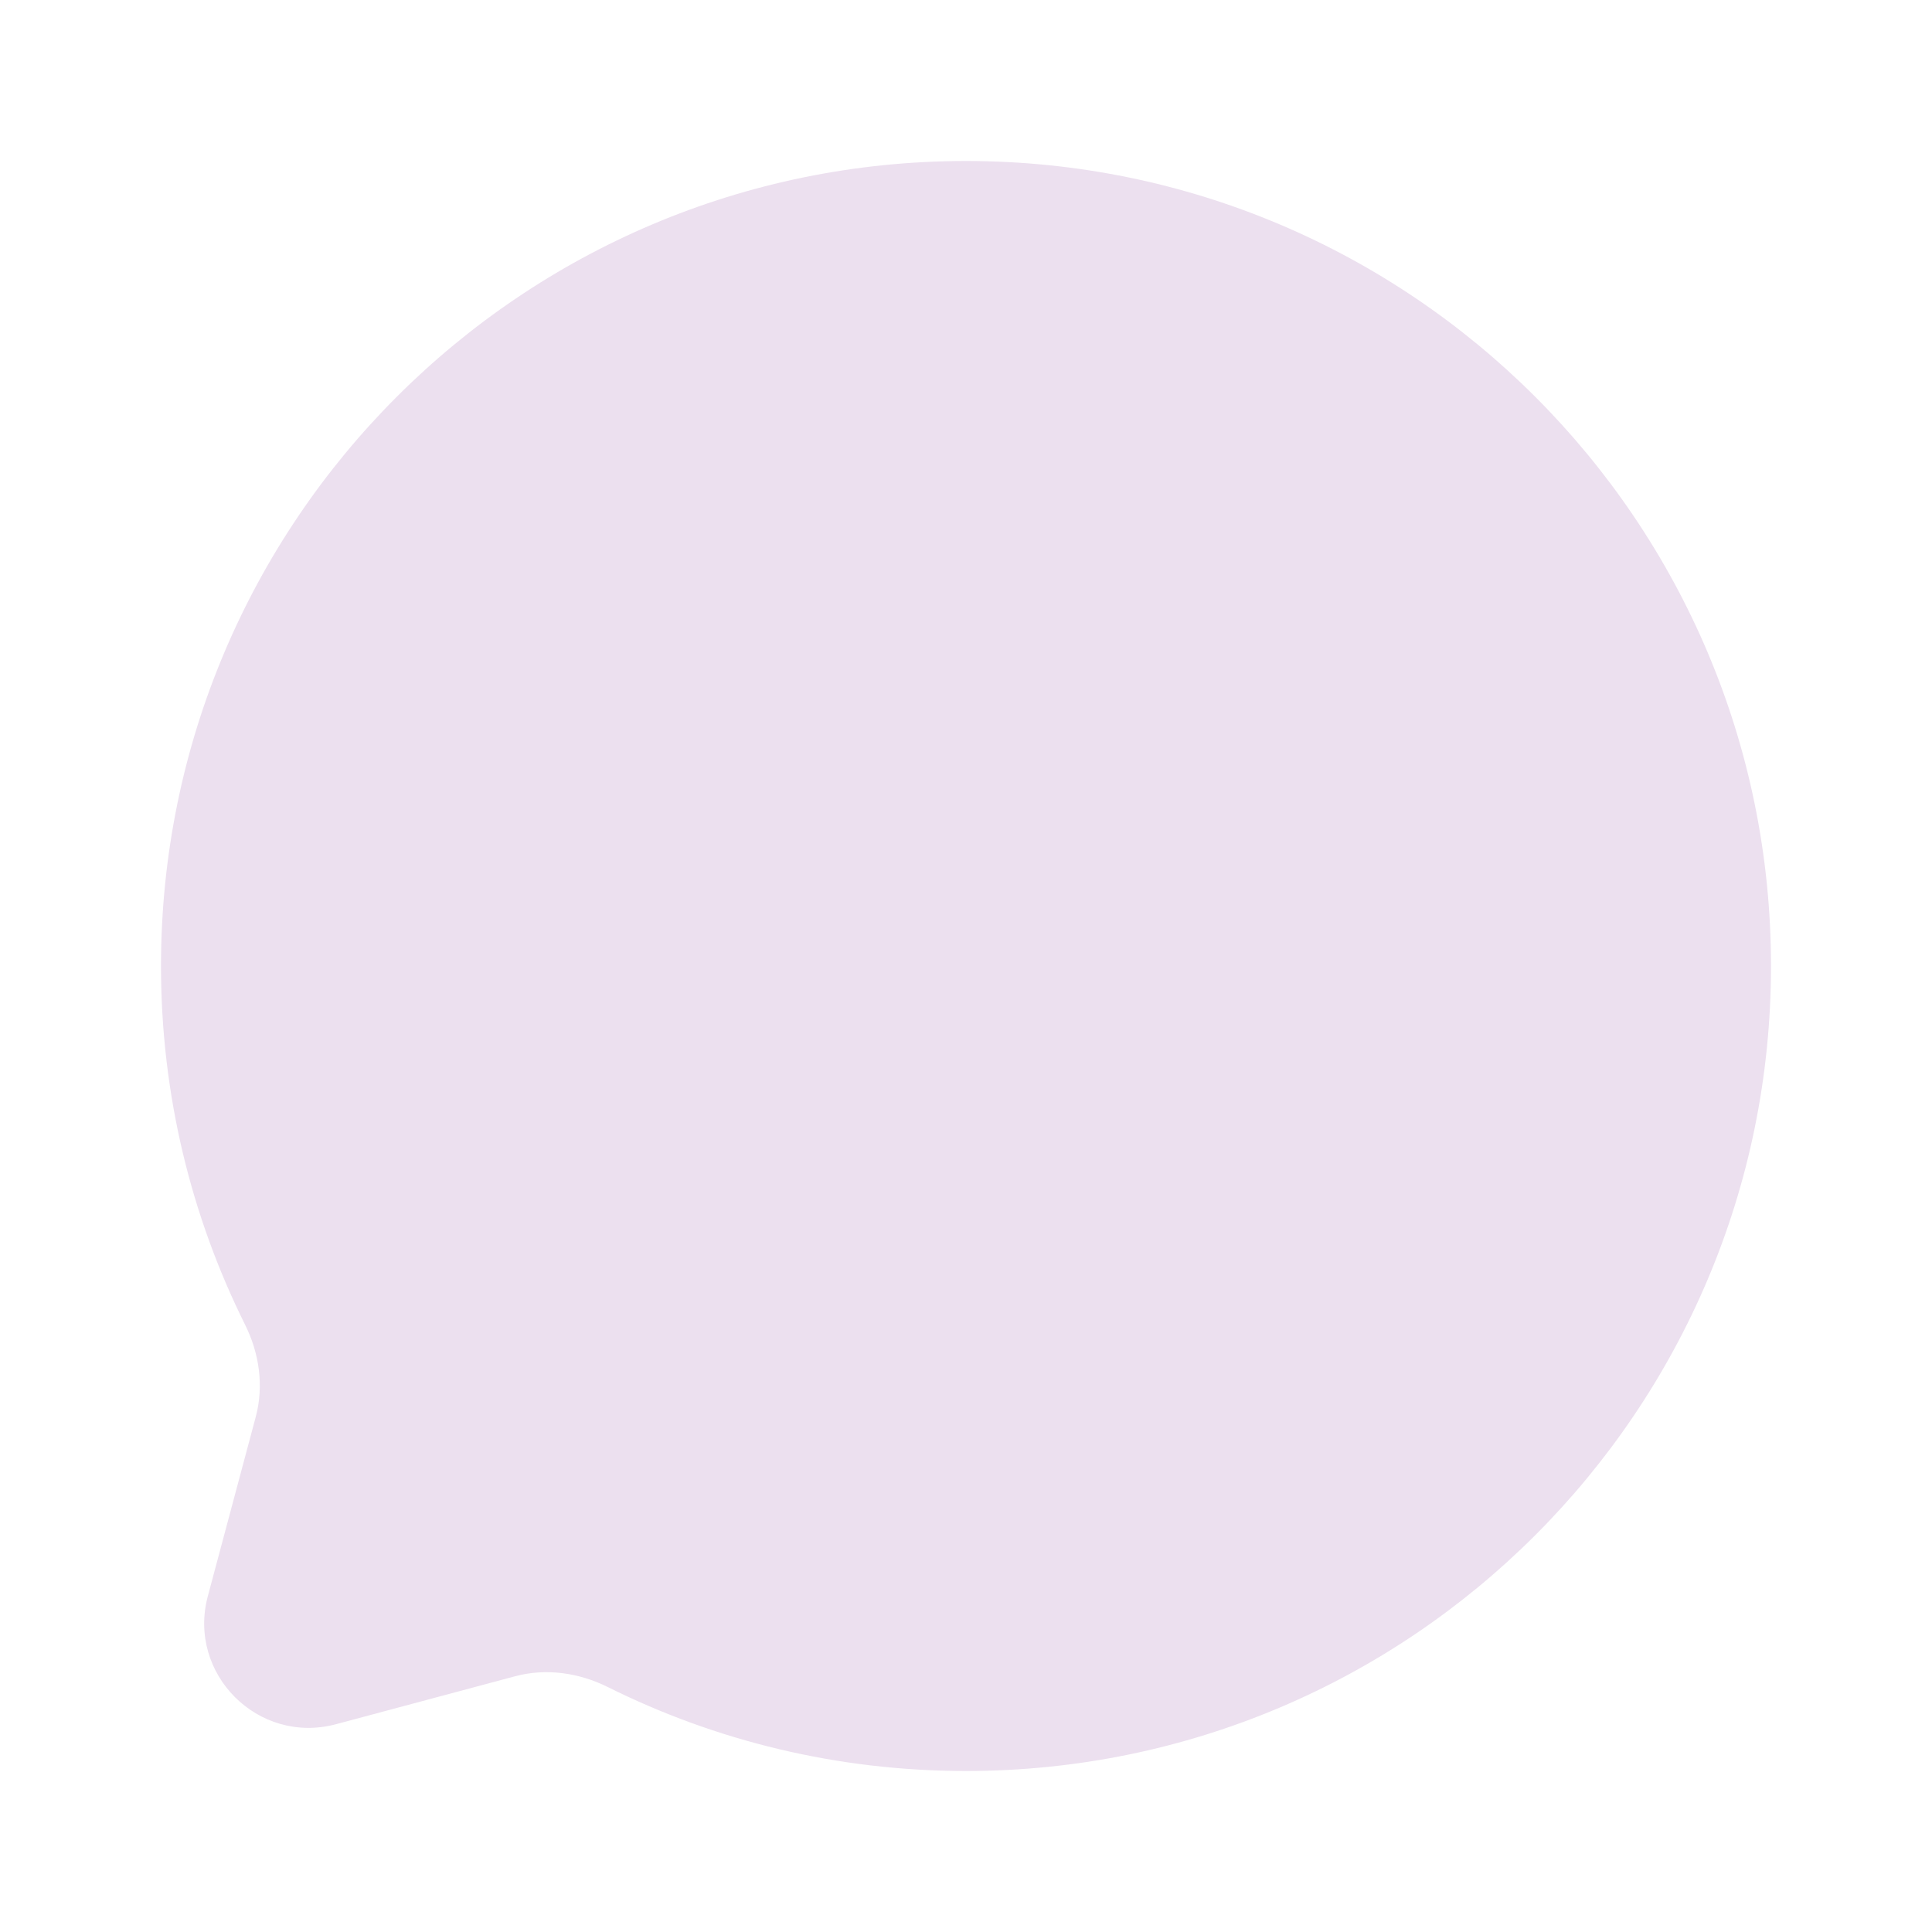
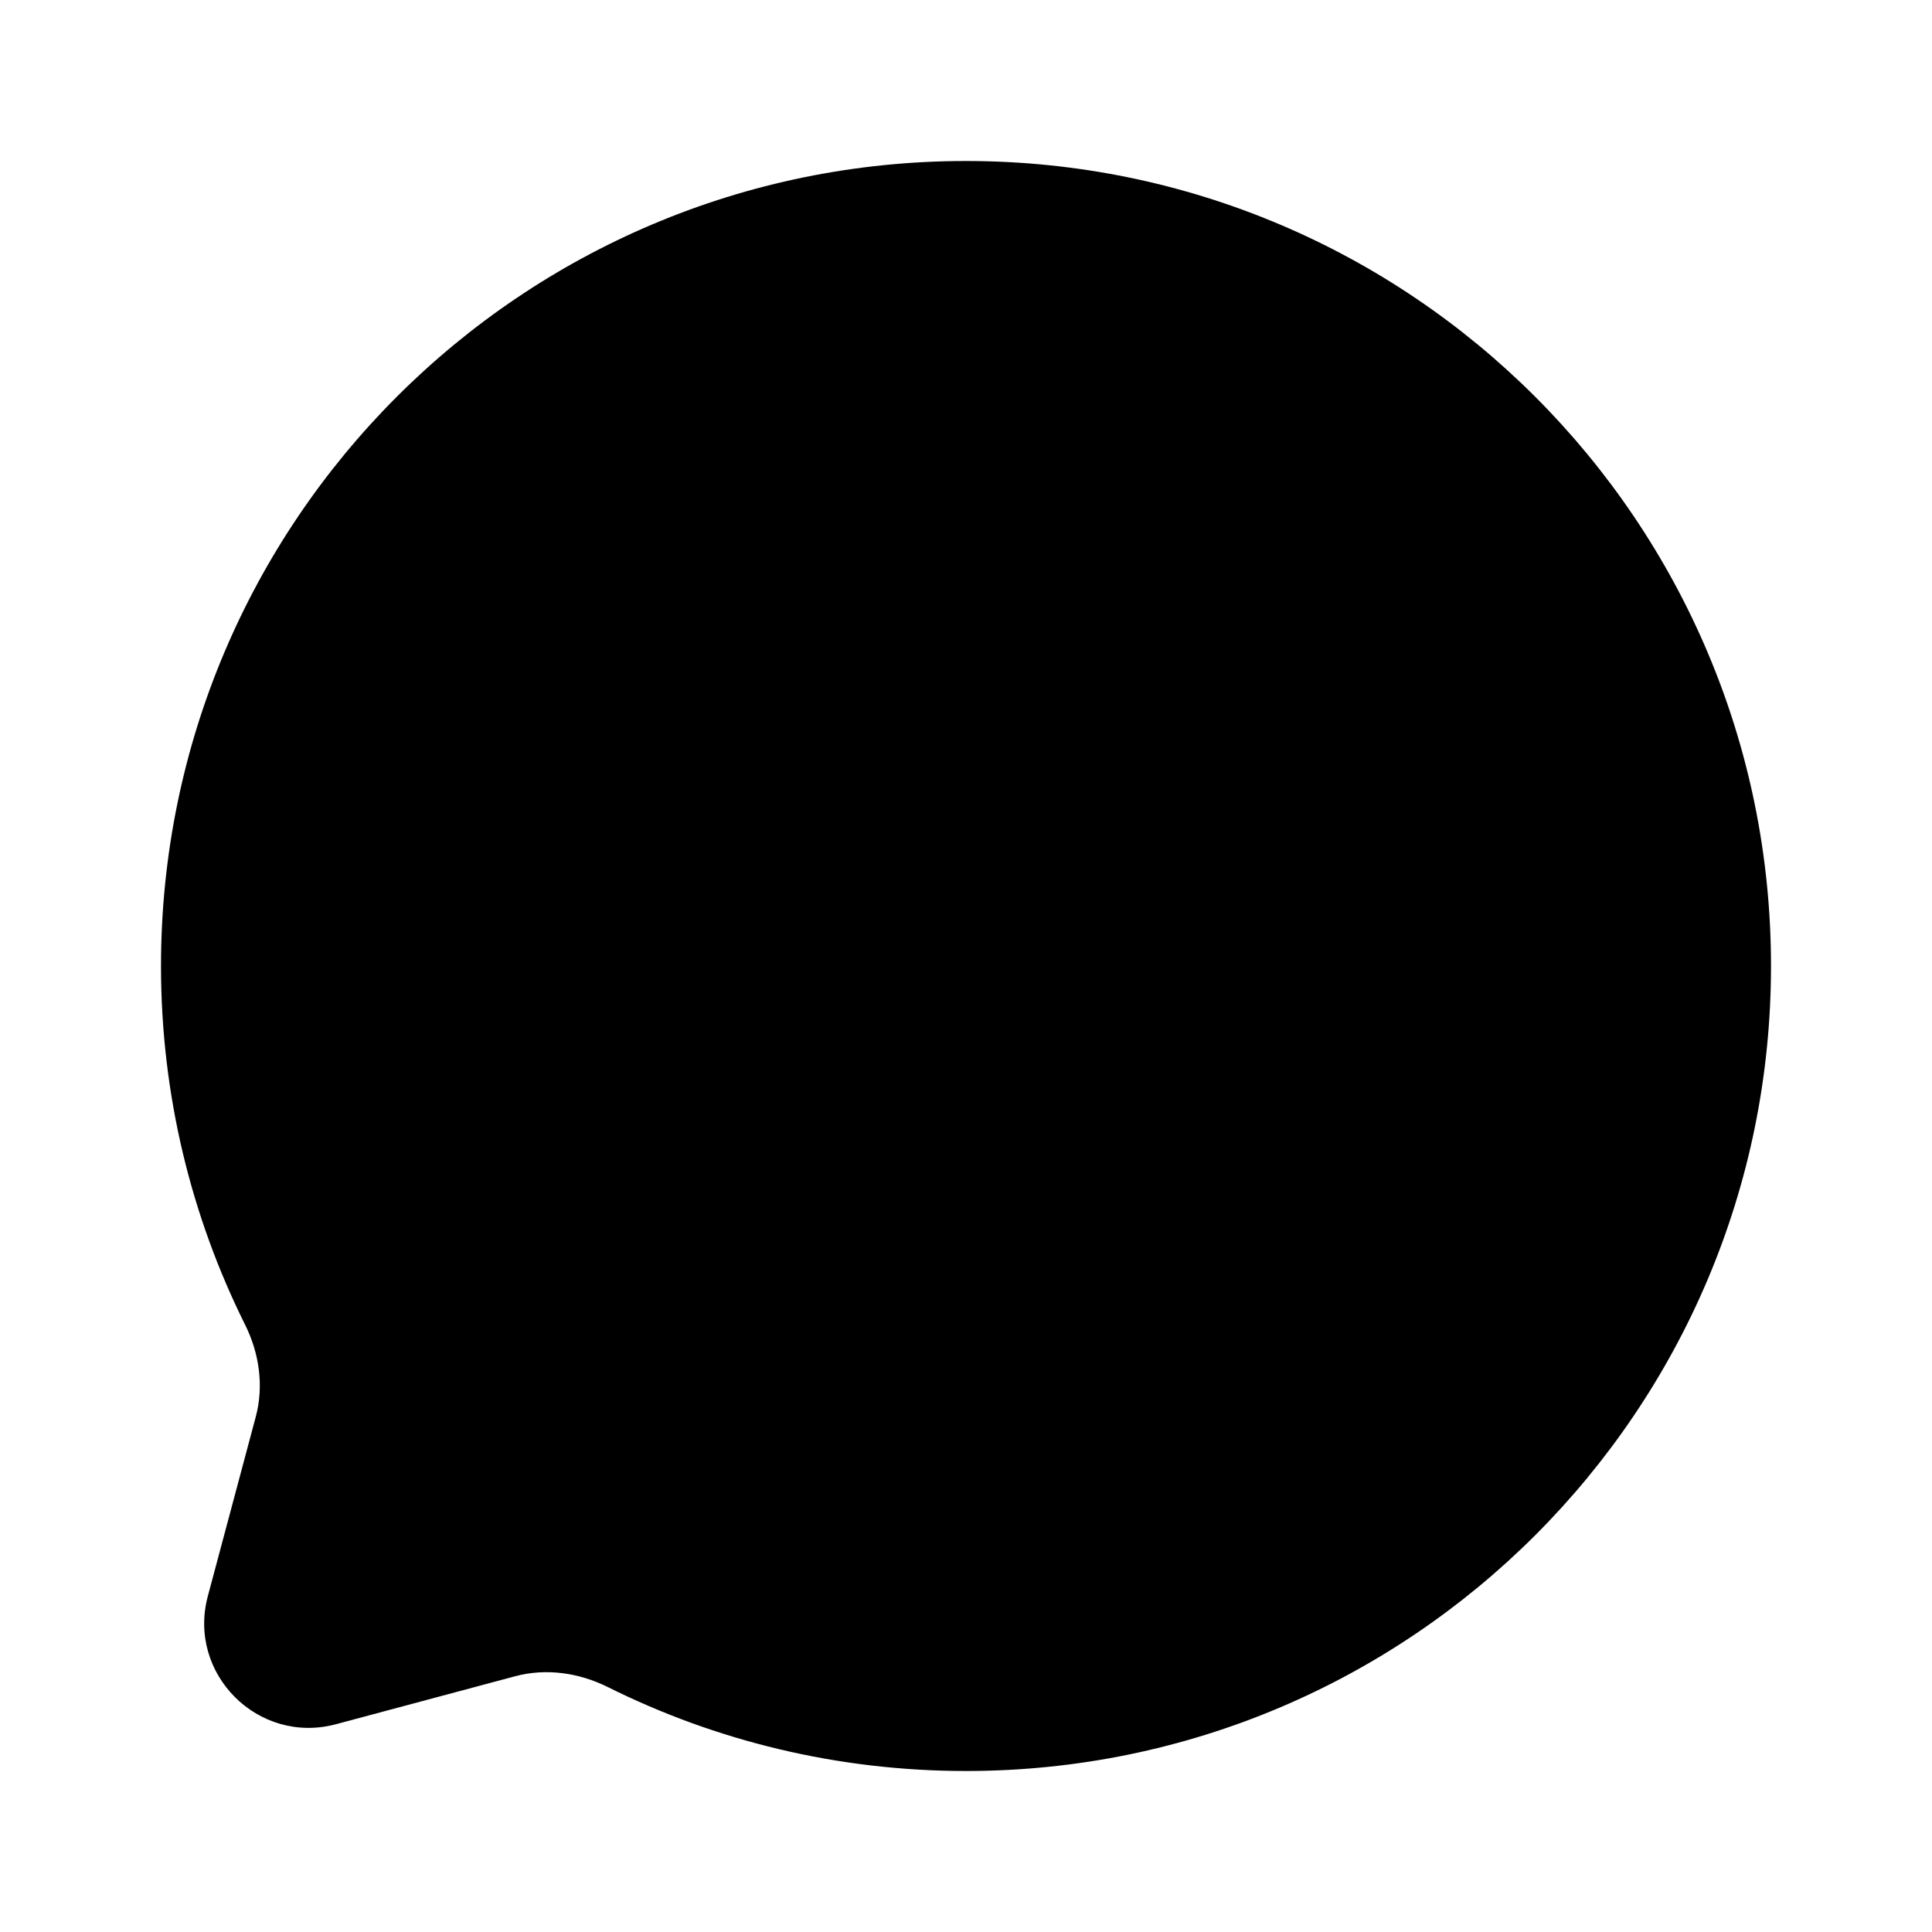
<svg xmlns="http://www.w3.org/2000/svg" width="800px" height="800px" viewBox="0 0 24 24">
-   <path style="fill:#ECE0EF;" d="M12 22C17.523 22 22 17.523 22 12C22 6.477 17.523 2 12 2C6.477 2 2 6.477 2 12C2 13.6 2.376 15.112 3.043 16.453C3.221 16.809 3.28 17.216 3.177 17.601L2.582 19.827C2.323 20.793 3.207 21.677 4.173 21.419L6.399 20.823C6.784 20.72 7.191 20.779 7.548 20.956C8.888 21.624 10.4 22 12 22Z" fill="#1C274C" />
+   <path d="M12 22C17.523 22 22 17.523 22 12C22 6.477 17.523 2 12 2C6.477 2 2 6.477 2 12C2 13.6 2.376 15.112 3.043 16.453C3.221 16.809 3.28 17.216 3.177 17.601L2.582 19.827C2.323 20.793 3.207 21.677 4.173 21.419L6.399 20.823C6.784 20.72 7.191 20.779 7.548 20.956C8.888 21.624 10.4 22 12 22Z" fill="currentColor" />
</svg>
